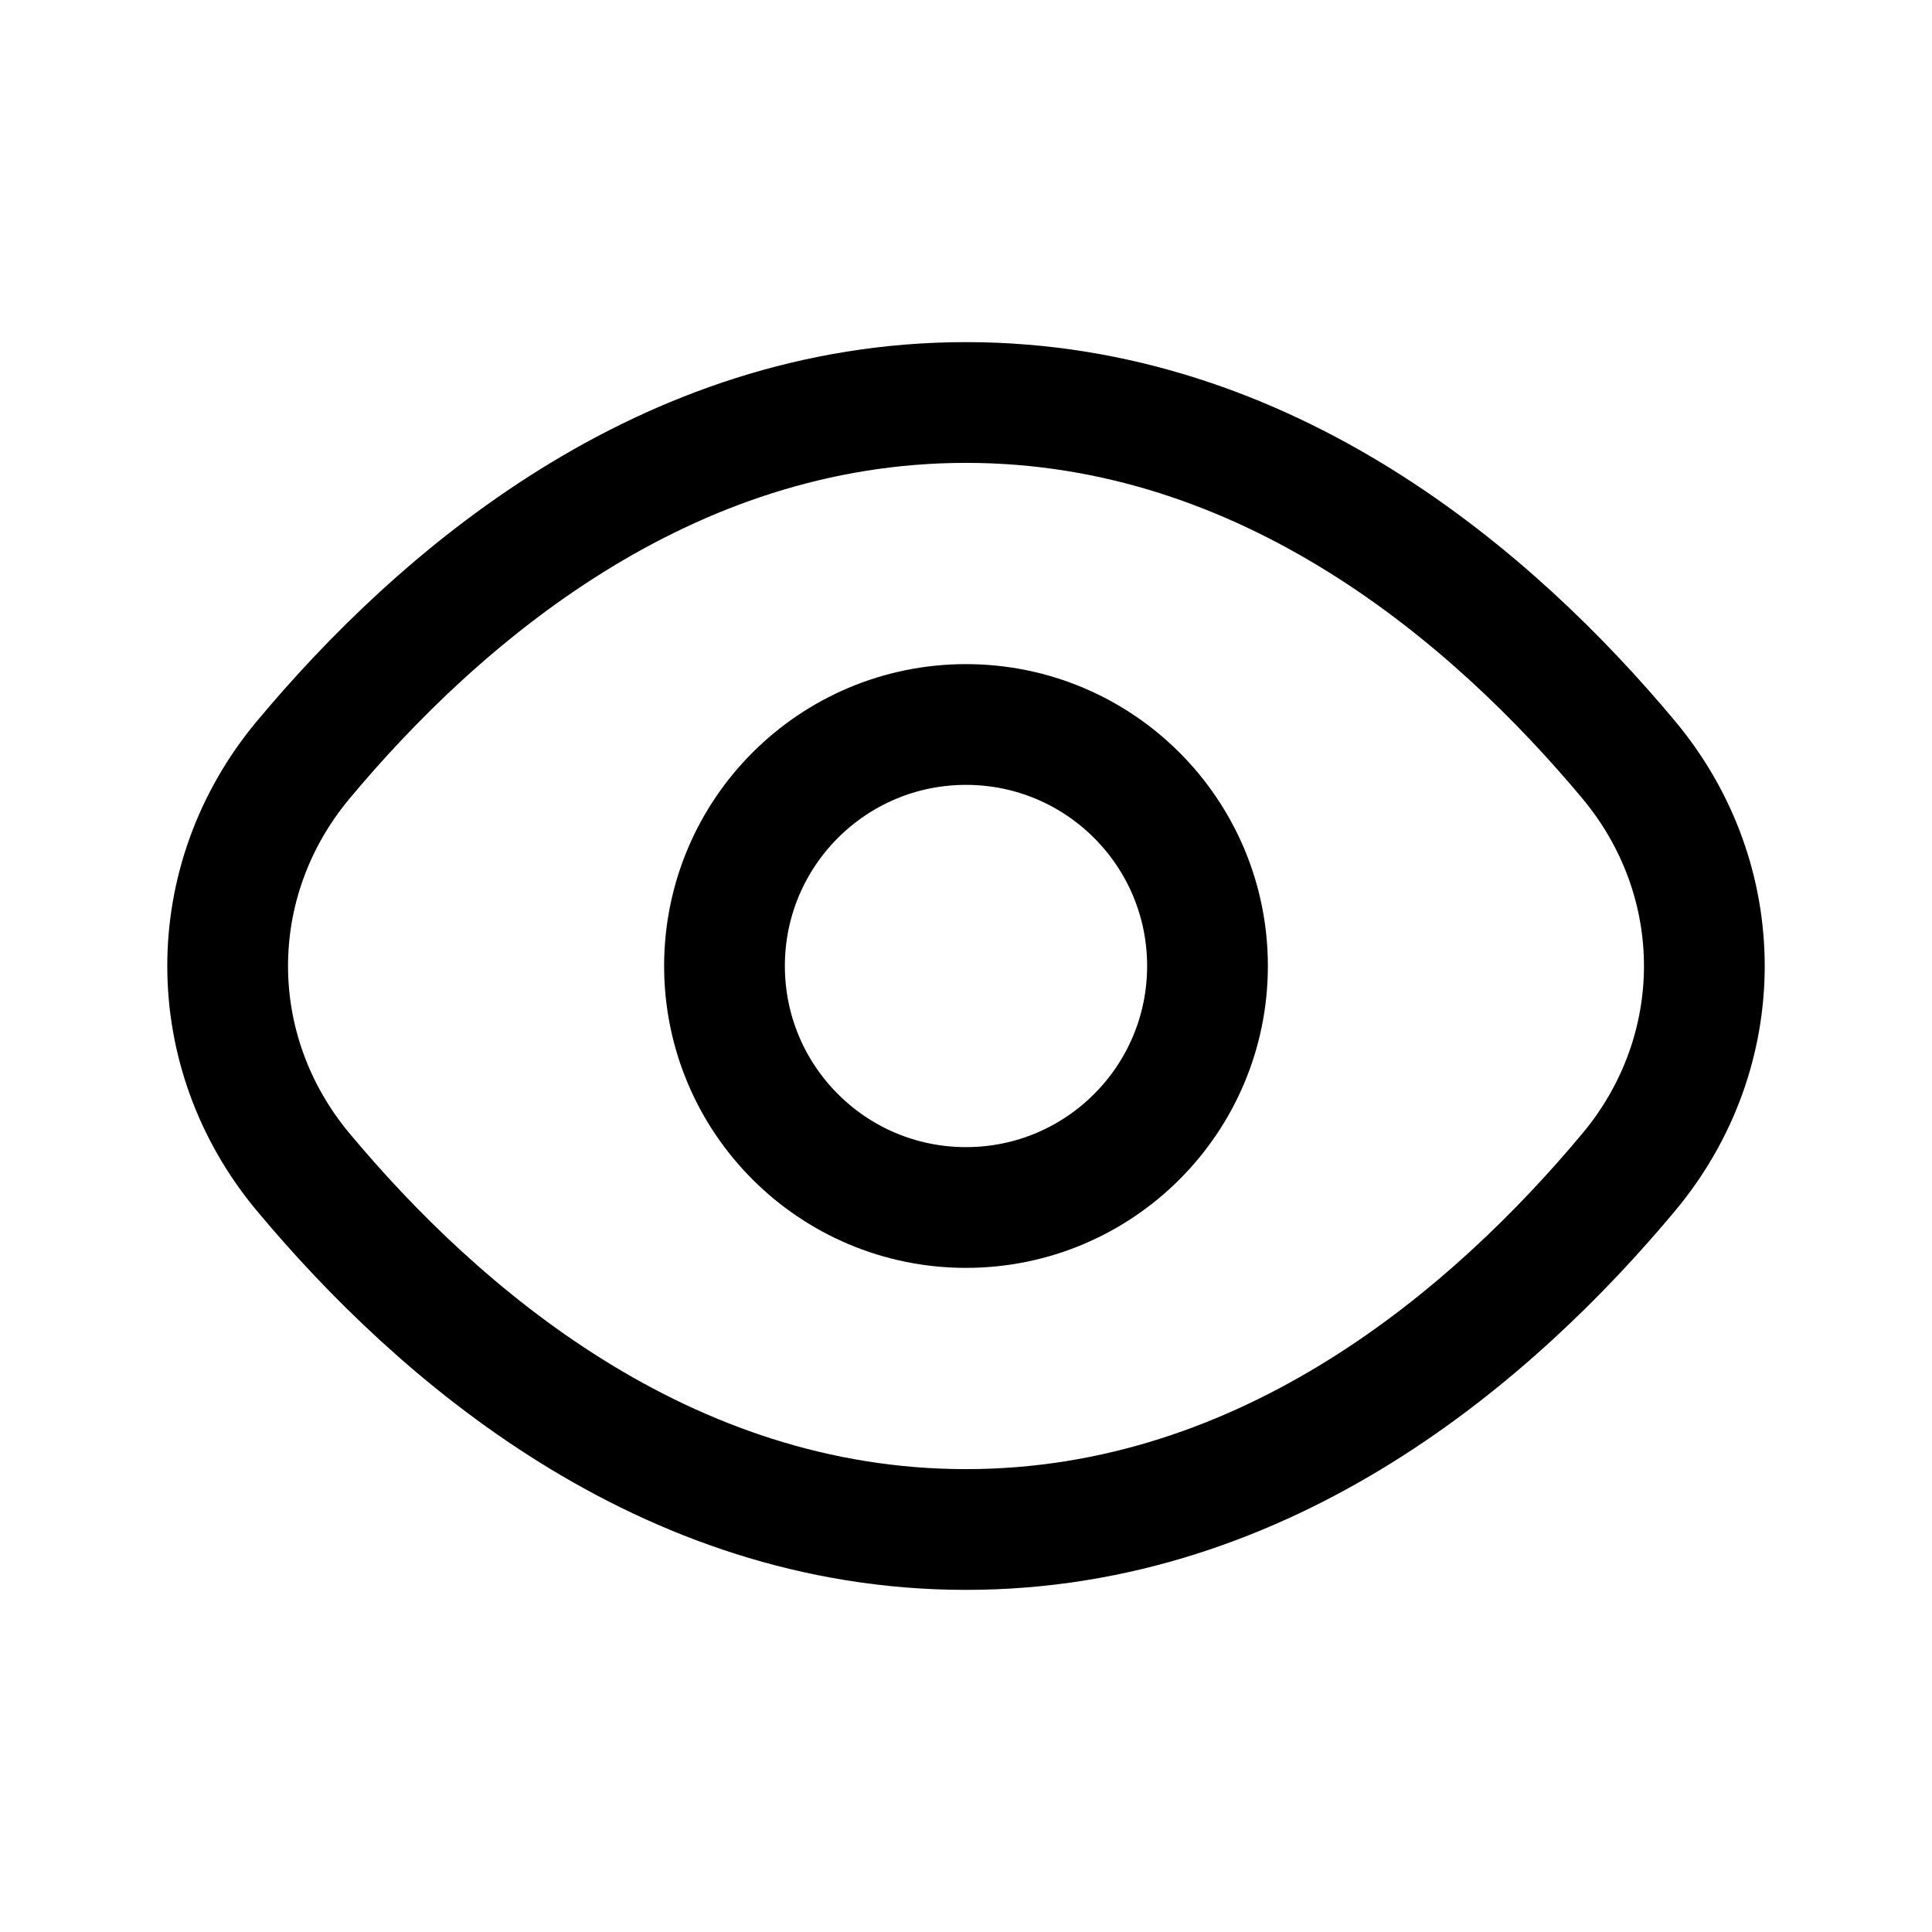
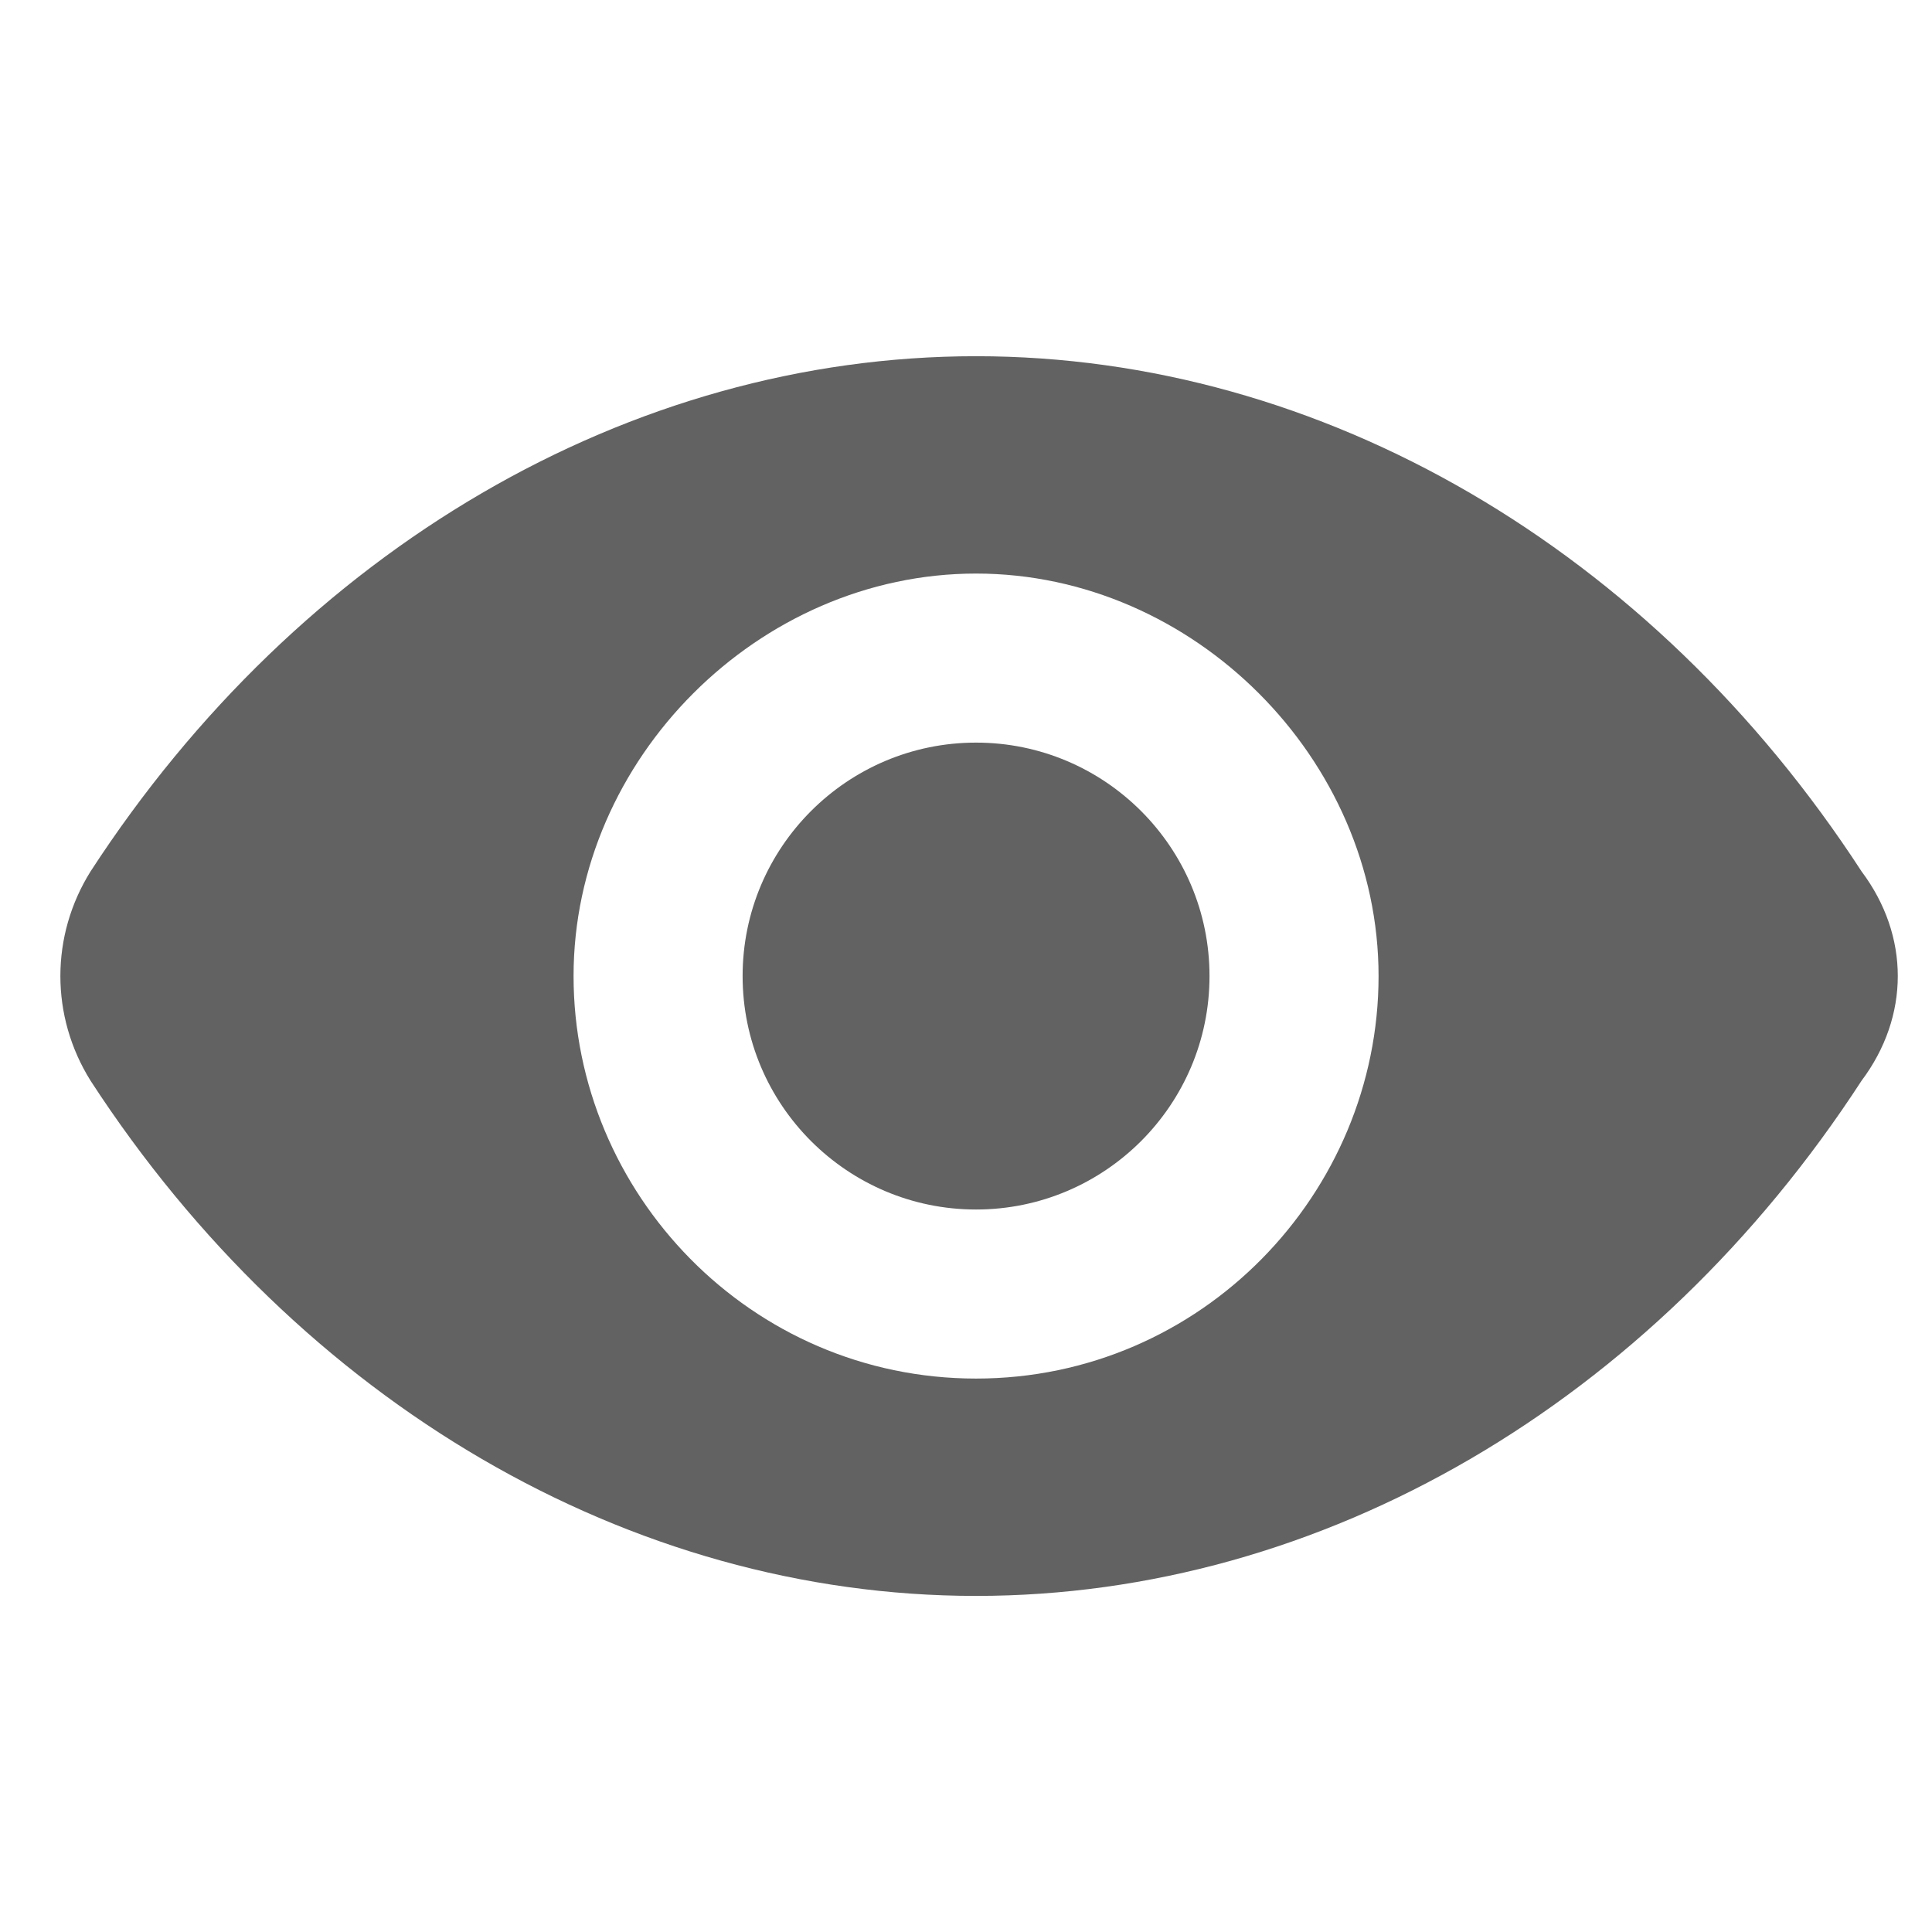
- <svg xmlns="http://www.w3.org/2000/svg" width="800px" height="800px" viewBox="0 0 24 24" fill="none">
-   <path d="M12 5C8.243 5 5.436 7.44 3.767 9.439C2.515 10.939 2.515 13.061 3.767 14.561C5.436 16.56 8.243 19 12 19C15.757 19 18.564 16.56 20.233 14.561C21.485 13.061 21.485 10.939 20.233 9.439C18.564 7.44 15.757 5 12 5Z" stroke="#000000" stroke-width="1.5" stroke-linecap="round" stroke-linejoin="round" />
-   <path d="M12 15C13.657 15 15 13.657 15 12C15 10.343 13.657 9 12 9C10.343 9 9 10.343 9 12C9 13.657 10.343 15 12 15Z" stroke="#000000" stroke-width="1.5" stroke-linecap="round" stroke-linejoin="round" />
+ <svg xmlns="http://www.w3.org/2000/svg" width="24" height="24" viewBox="0 0 24 24" fill="none">
+   <g id="icon-eye-on-mono">
+     <g id="Group">
+       <path id="Vector" fill-rule="evenodd" clip-rule="evenodd" d="M12.125 9.225C10.525 9.225 9.225 10.525 9.225 12.125C9.225 13.725 10.525 15.025 12.125 15.025C13.725 15.025 15.025 13.725 15.025 12.125C15.025 10.525 13.725 9.225 12.125 9.225Z" fill="#626262" />
+       <path id="Vector_2" fill-rule="evenodd" clip-rule="evenodd" d="M12.125 17.125C9.325 17.125 7.125 14.825 7.125 12.125C7.125 9.425 9.425 7.125 12.125 7.125C14.825 7.125 17.125 9.425 17.125 12.125C17.125 14.825 14.925 17.125 12.125 17.125ZM23.125 10.825C20.525 6.825 16.425 4.425 12.125 4.425C7.825 4.425 3.725 6.825 1.125 10.825C0.625 11.625 0.625 12.625 1.125 13.425C3.725 17.425 7.825 19.825 12.125 19.825C16.425 19.825 20.525 17.425 23.125 13.425C23.725 12.625 23.725 11.625 23.125 10.825Z" fill="#626262" />
+     </g>
+   </g>
</svg>
